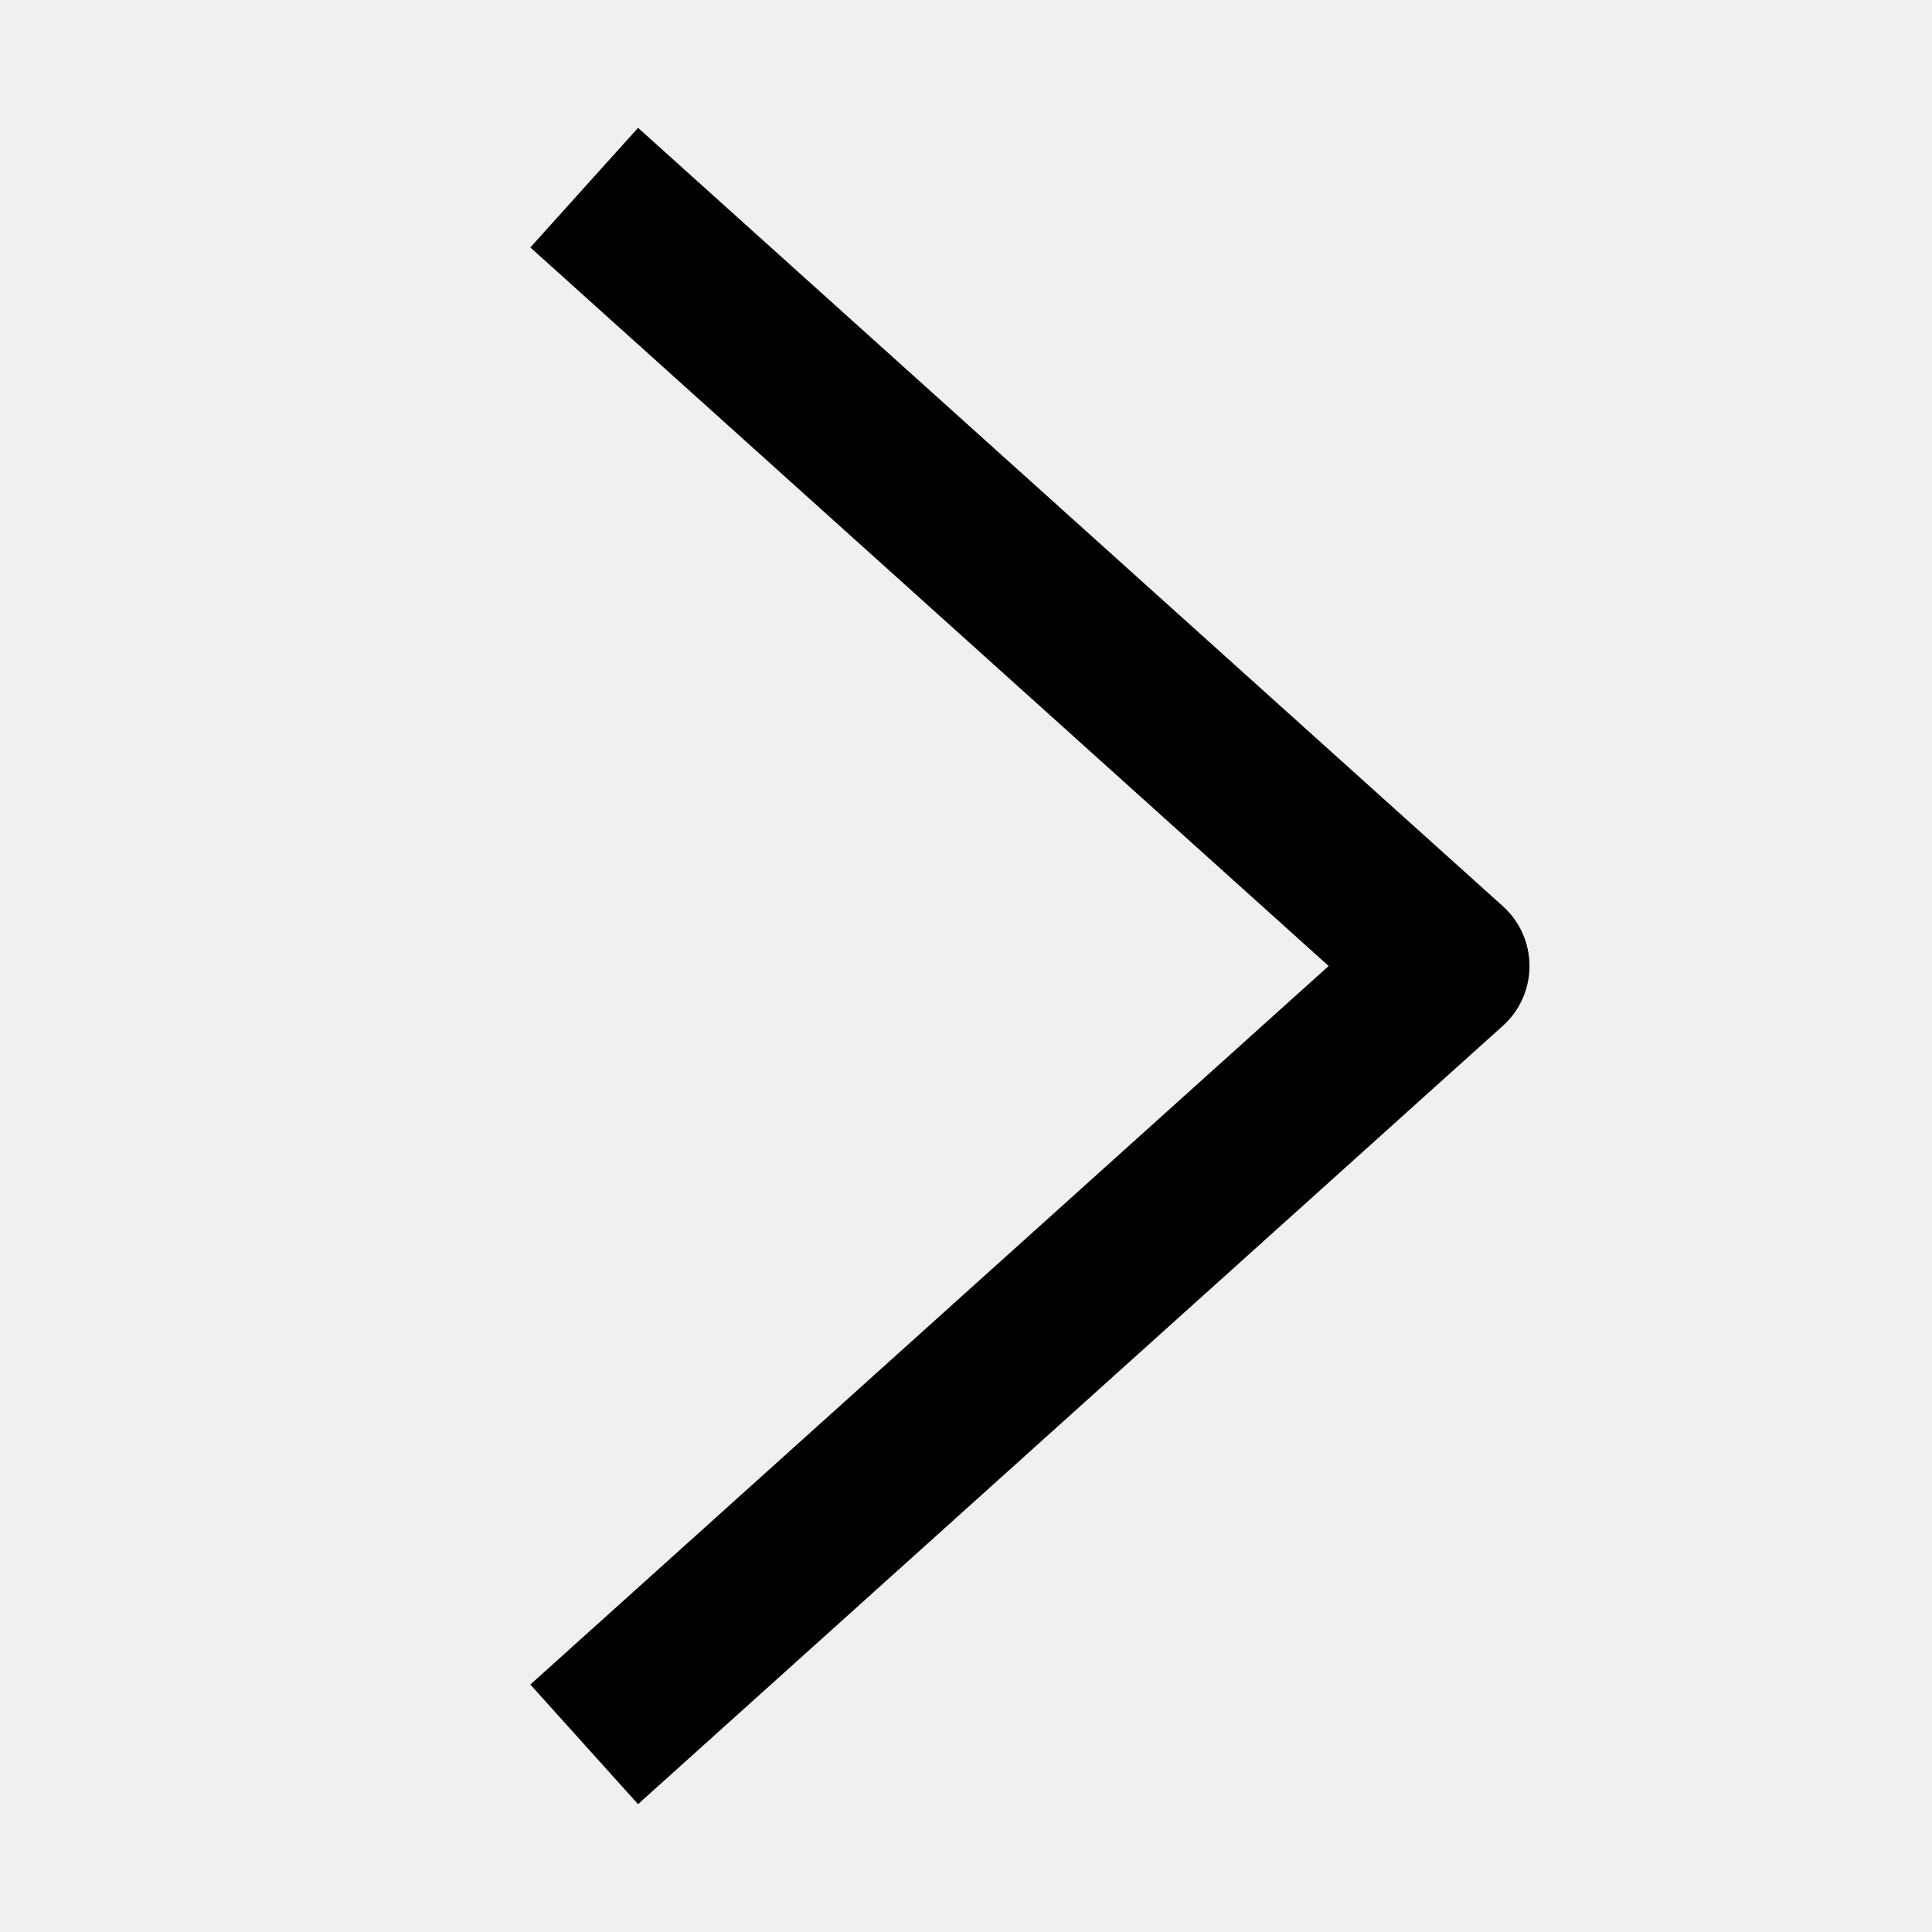
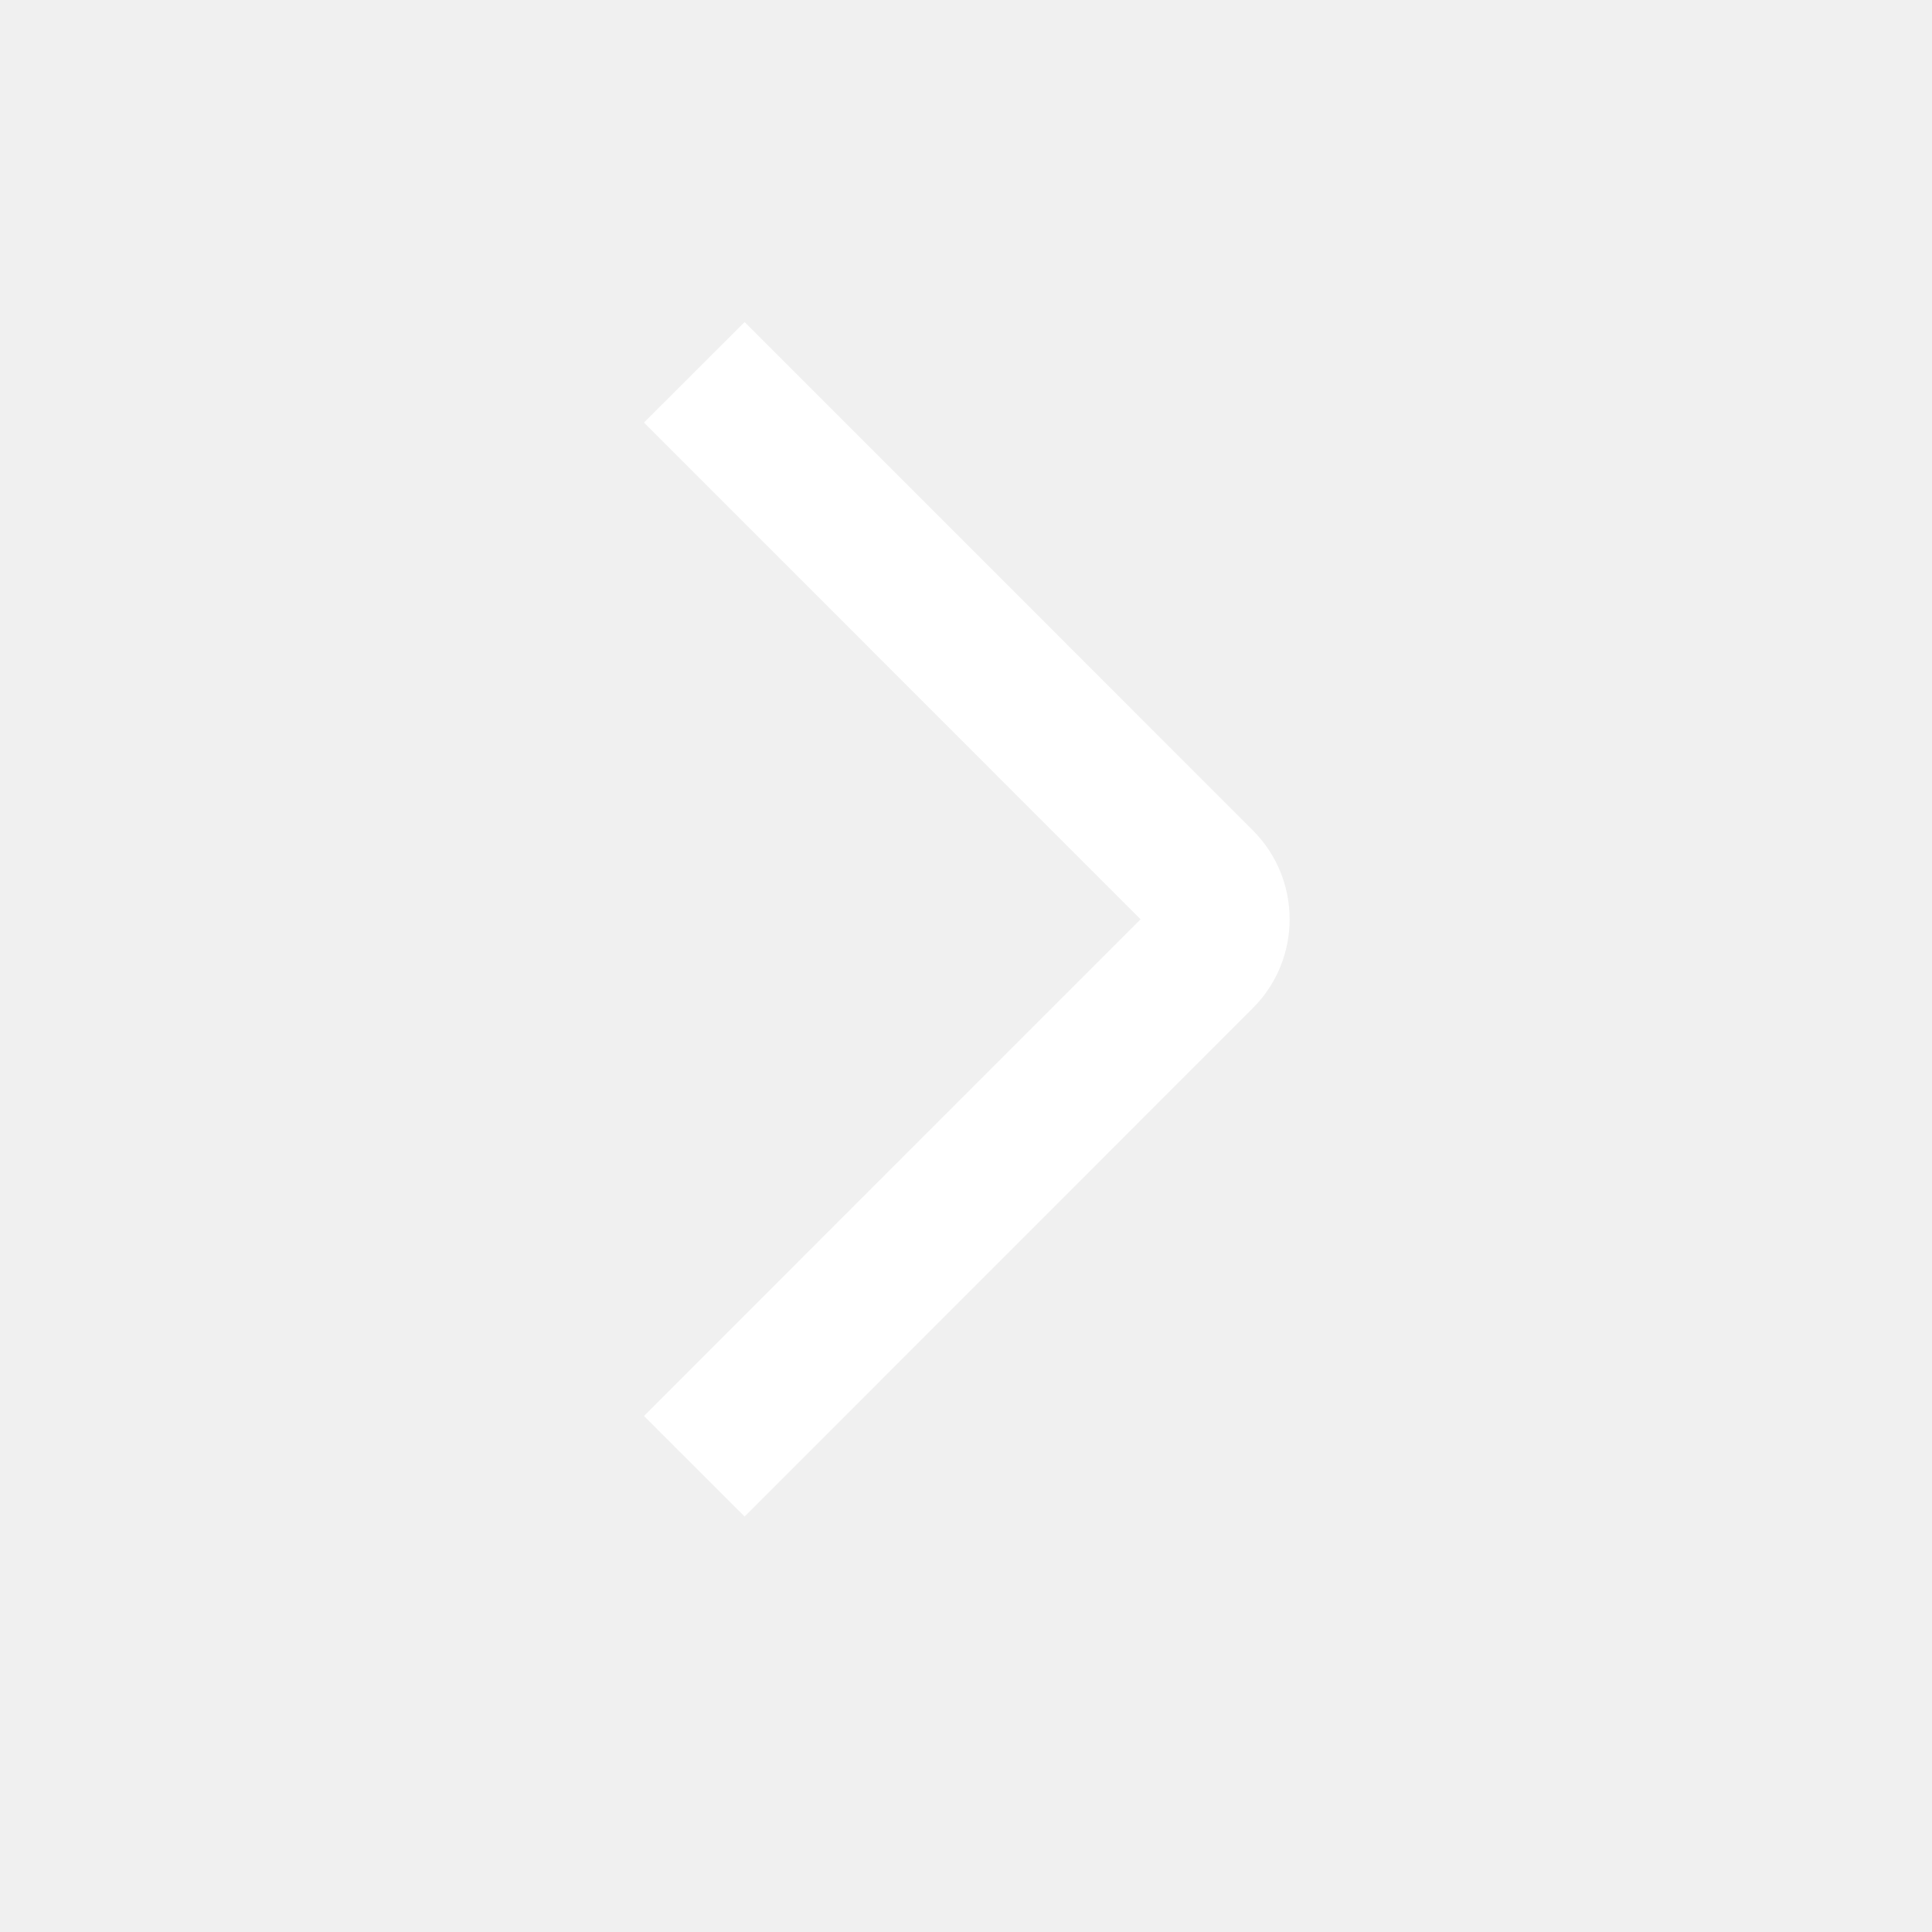
- <svg xmlns="http://www.w3.org/2000/svg" width="24" height="24" viewBox="0 0 24 24" fill="none">
-   <path fill-rule="evenodd" clip-rule="evenodd" d="M6.588 3.074L16.505 12L6.588 20.926L7.926 22.412L18.669 12.743C18.88 12.554 19 12.284 19 12C19 11.717 18.88 11.447 18.669 11.257L7.926 1.588L6.588 3.074Z" fill="currentColor" />
+ <svg xmlns="http://www.w3.org/2000/svg" width="22" height="22" viewBox="0 0 22 22" fill="none">
+   <path d="M14.266 9.455C14.825 10.014 14.825 10.921 14.266 11.48L8.479 17.269L7.333 16.124L12.988 10.468L7.333 4.812L8.479 3.667L14.266 9.455Z" fill="white" />
</svg>
